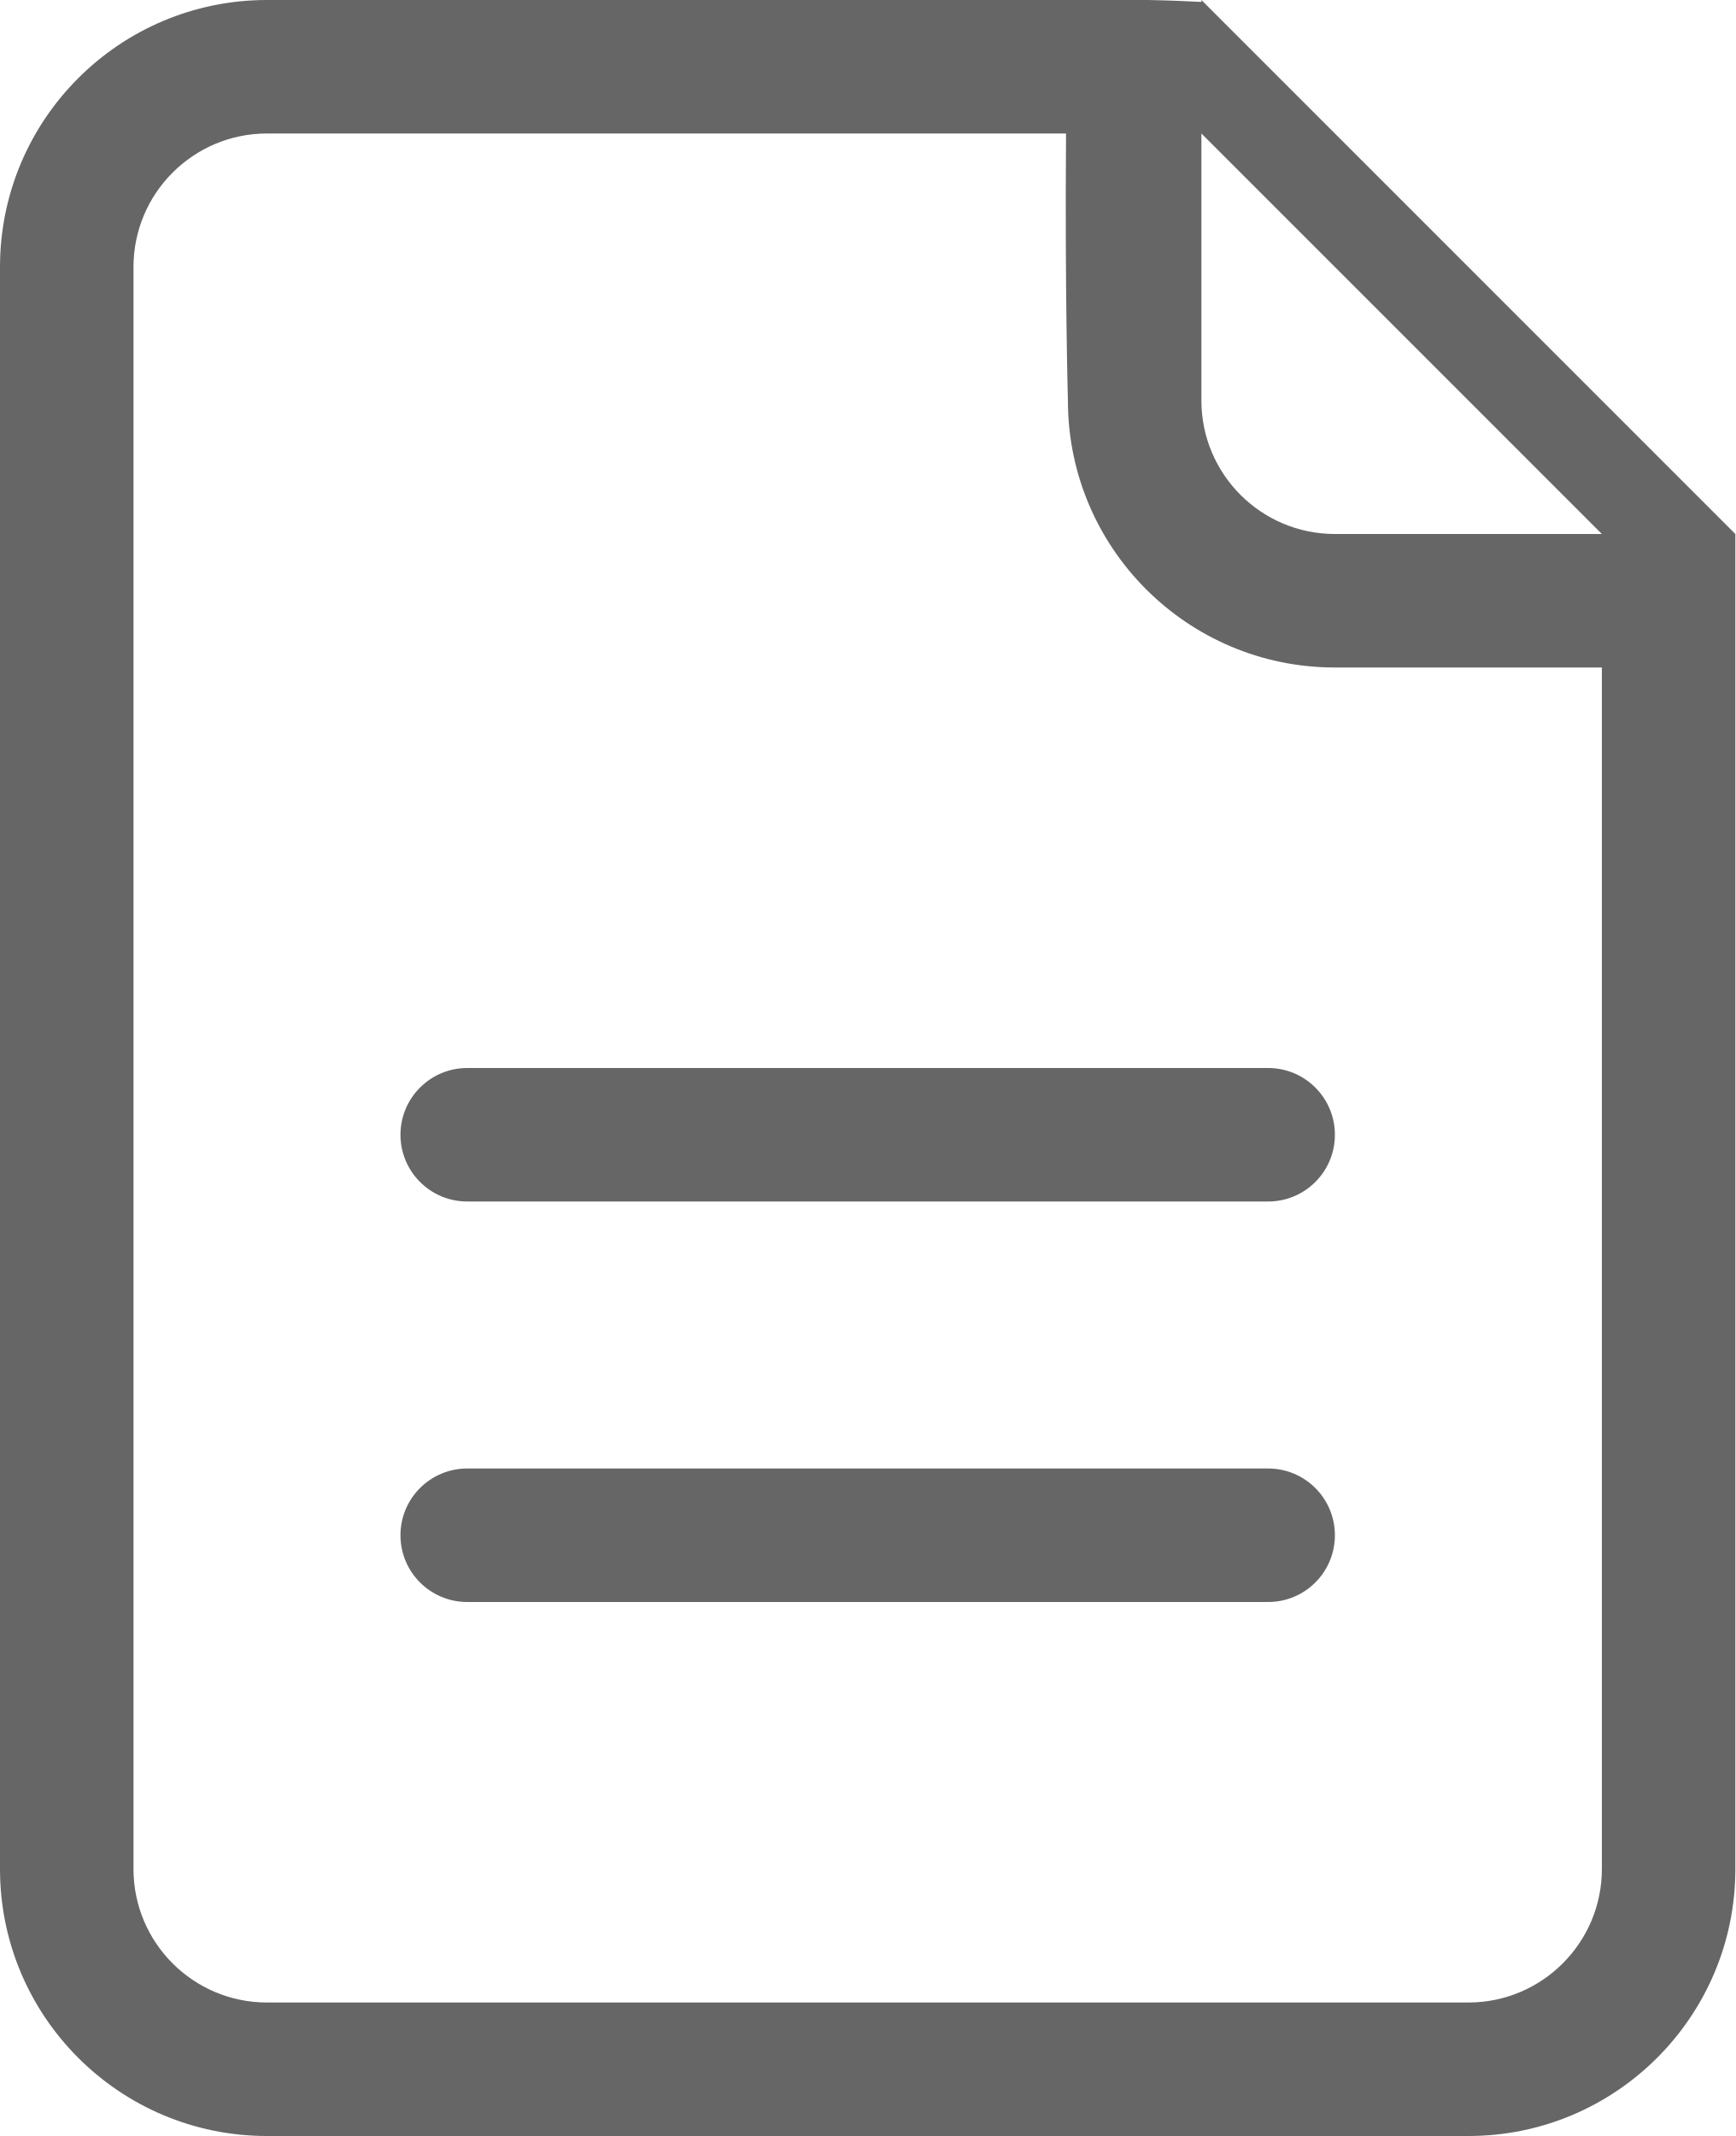
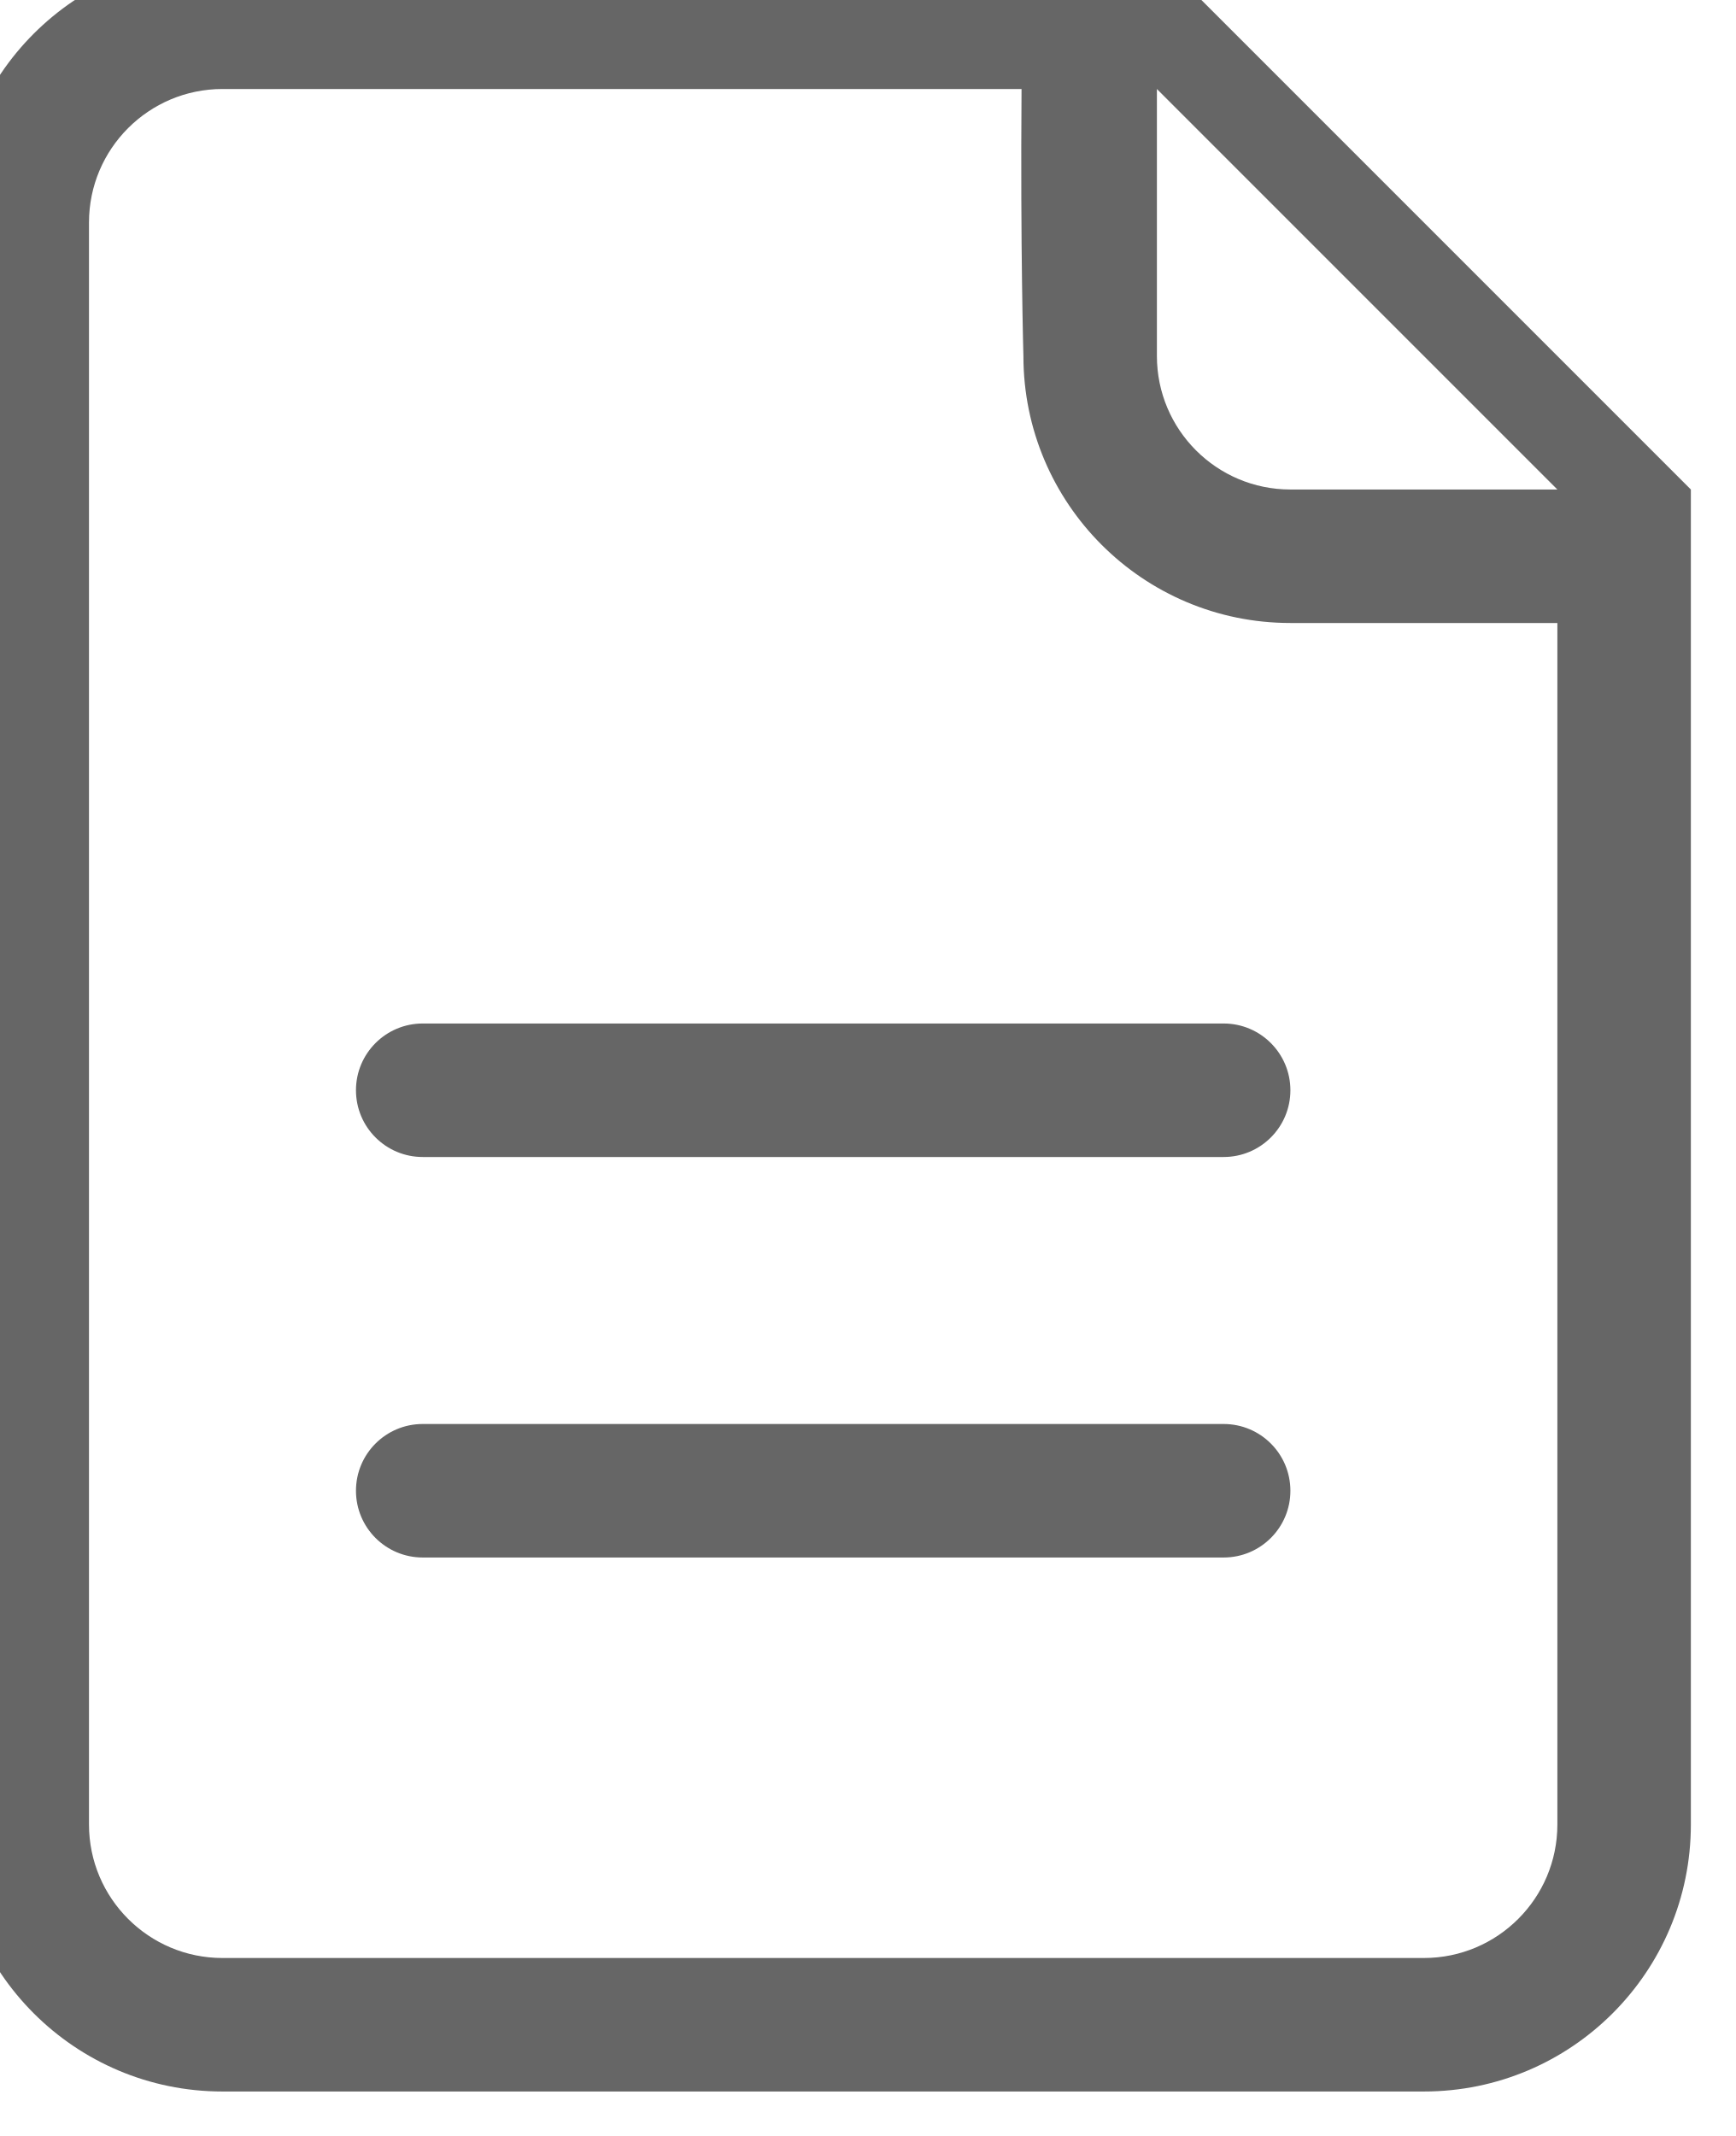
<svg xmlns="http://www.w3.org/2000/svg" width="26px" height="32px" viewBox="0 0 26 32" version="1.1">
  <defs />
  <g id="Page-1" stroke="none" stroke-width="1" fill="none" fill-rule="evenodd">
-     <g id="Icon-Set" transform="translate(-103, -99)" fill="#666666">
+     <g id="Icon-Set" transform="translate(-103.6667, -99.66667)" fill="#666666">
      <path d="M122,115 L110,115 C109.448,115 109,115.448 109,116 C109,116.553 109.448,117 110,117 L122,117 C122.552,117 123,116.553 123,116 C123,115.448 122.552,115 122,115 L122,115 Z M122,121 L110,121 C109.448,121 109,121.447 109,122 C109,122.553 109.448,123 110,123 L122,123 C122.552,123 123,122.553 123,122 C123,121.447 122.552,121 122,121 L122,121 Z M123,107 C121.896,107 121,106.104 121,105 L121,101 L127,107 L123,107 L123,107 Z M127,127 C127,128.104 126.104,129 125,129 L107,129 C105.896,129 105,128.104 105,127 L105,103 C105,101.896 105.896,101 107,101 L118.972,101 C118.954,103.395 119,105 119,105 C119,107.209 120.791,109 123,109 L127,109 L127,127 L127,127 Z M121,99 L121,99.028 C120.872,99.028 120.338,98.979 119,99 L107,99 C104.791,99 103,100.791 103,103 L103,127 C103,129.209 104.791,131 107,131 L125,131 C127.209,131 129,129.209 129,127 L129,107 L121,99 L121,99 Z" id="text-document" />
    </g>
  </g>
</svg>
